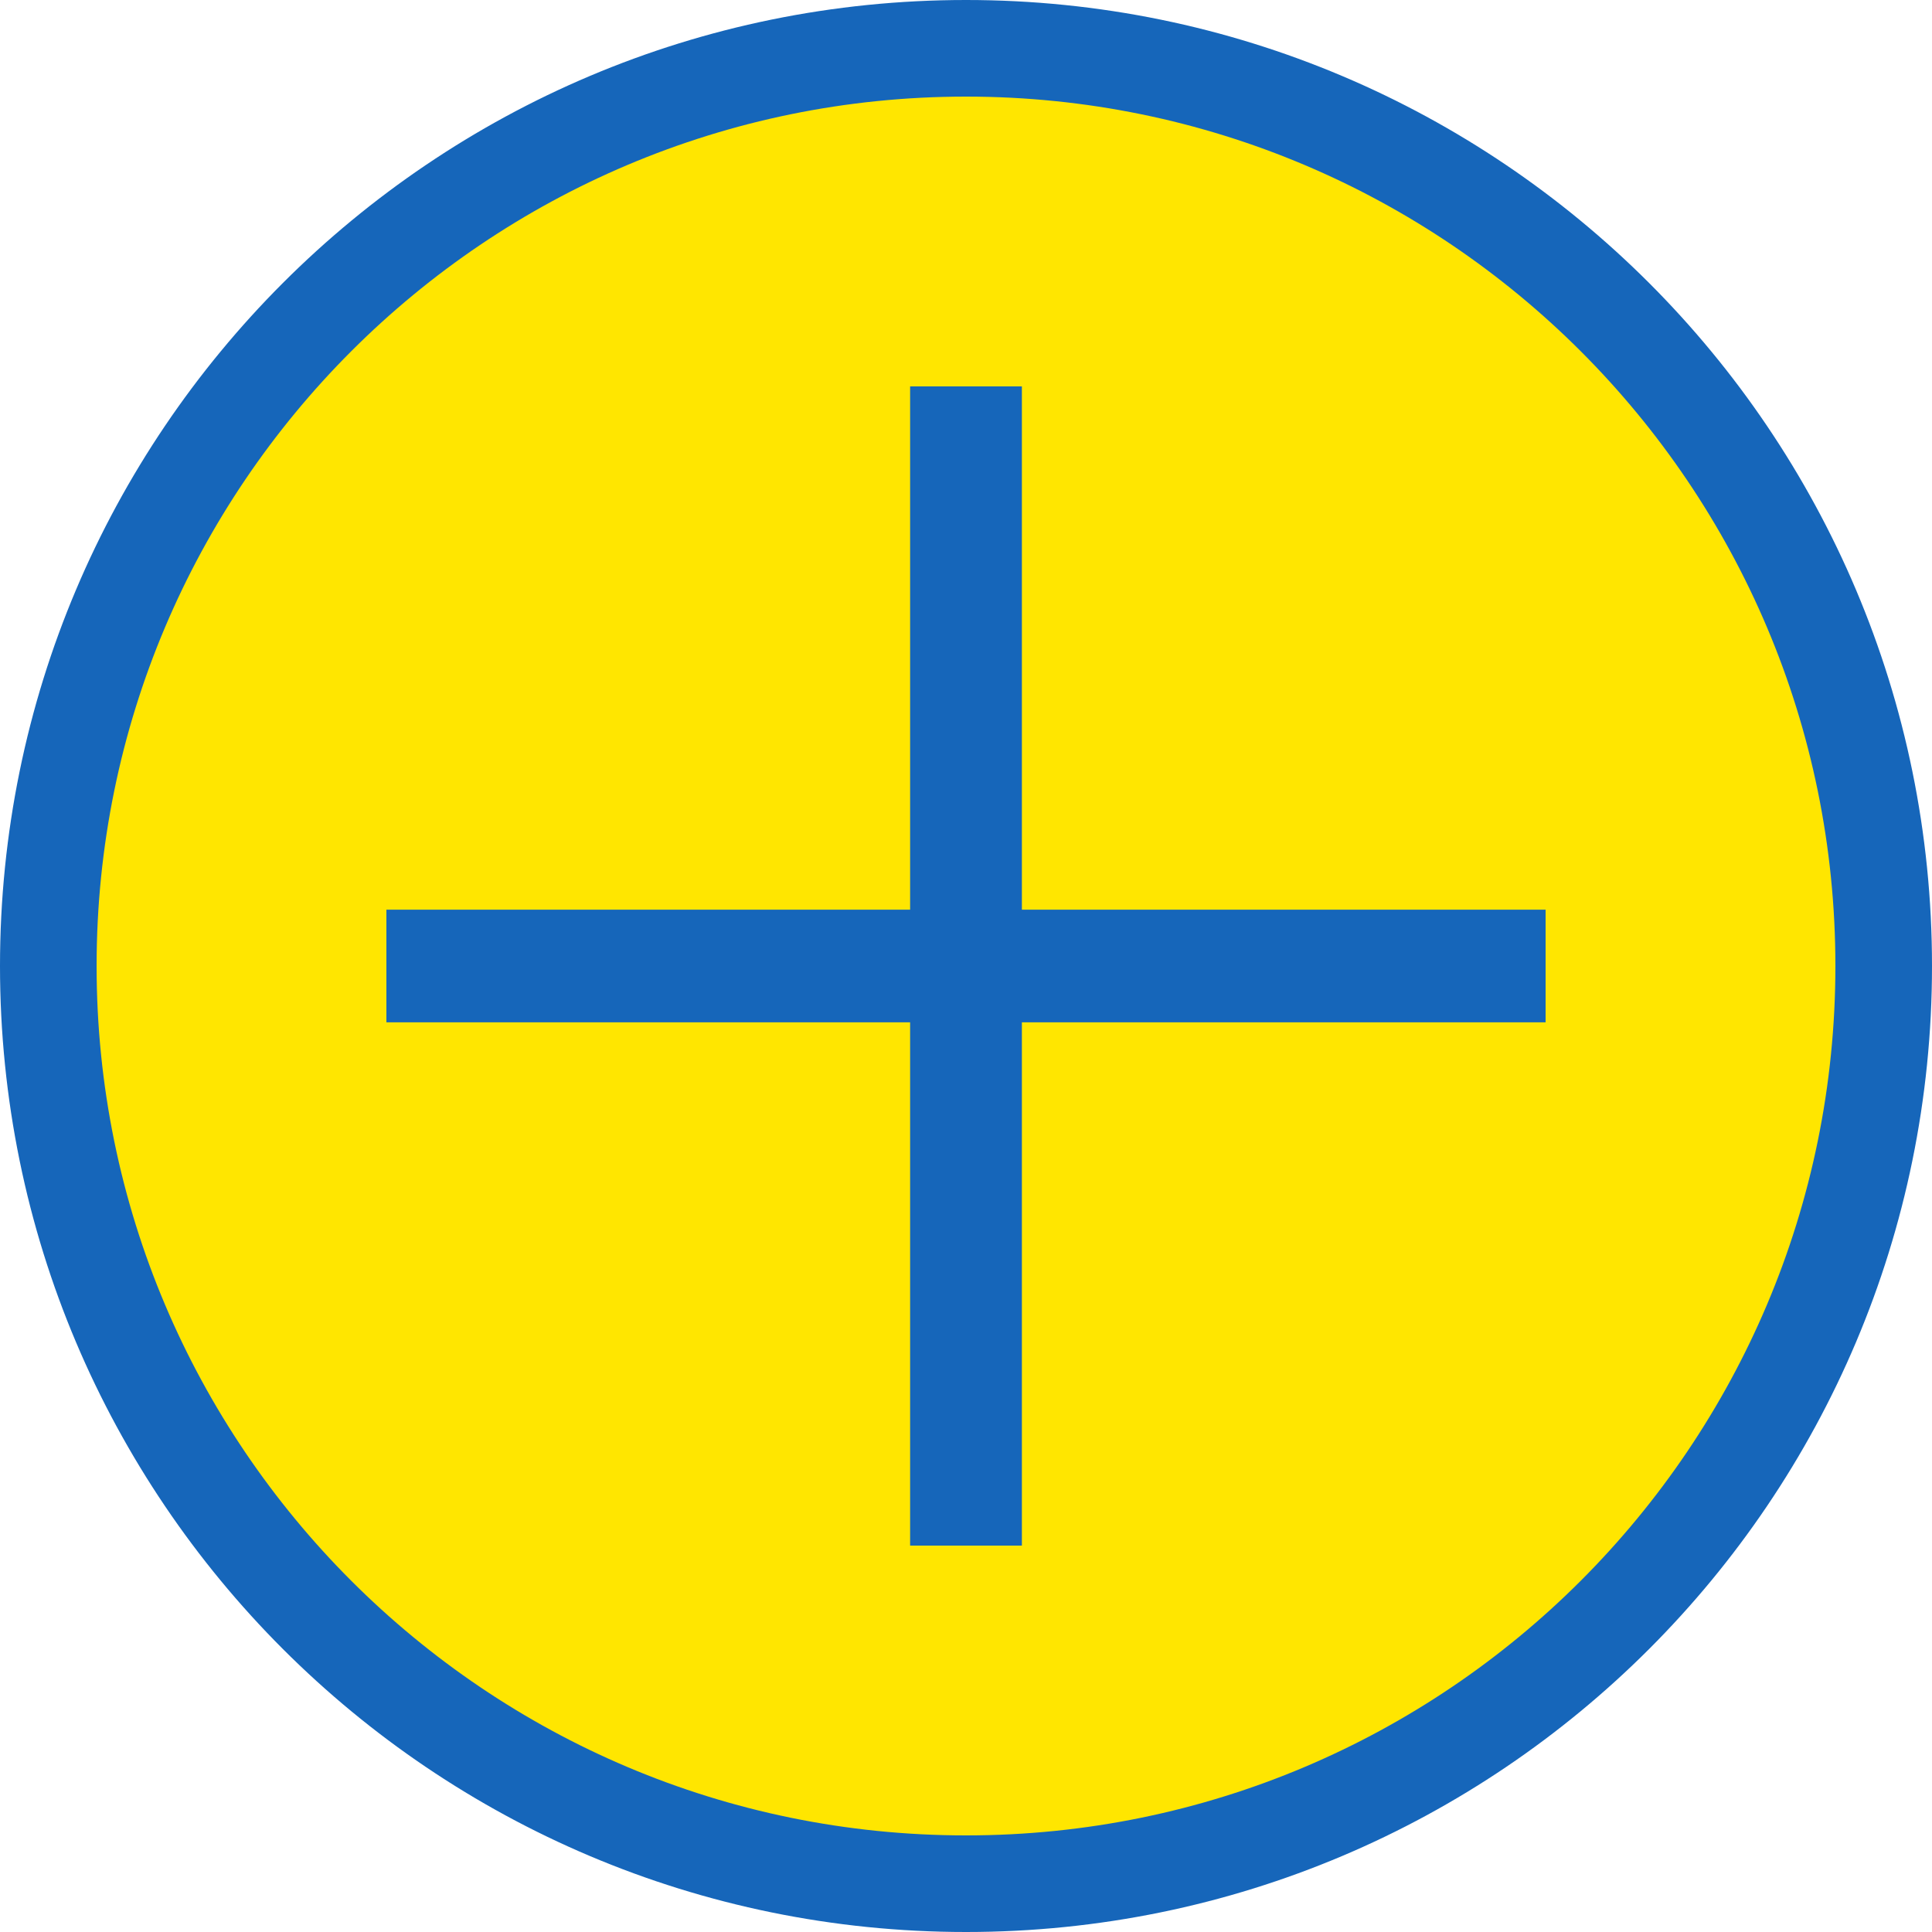
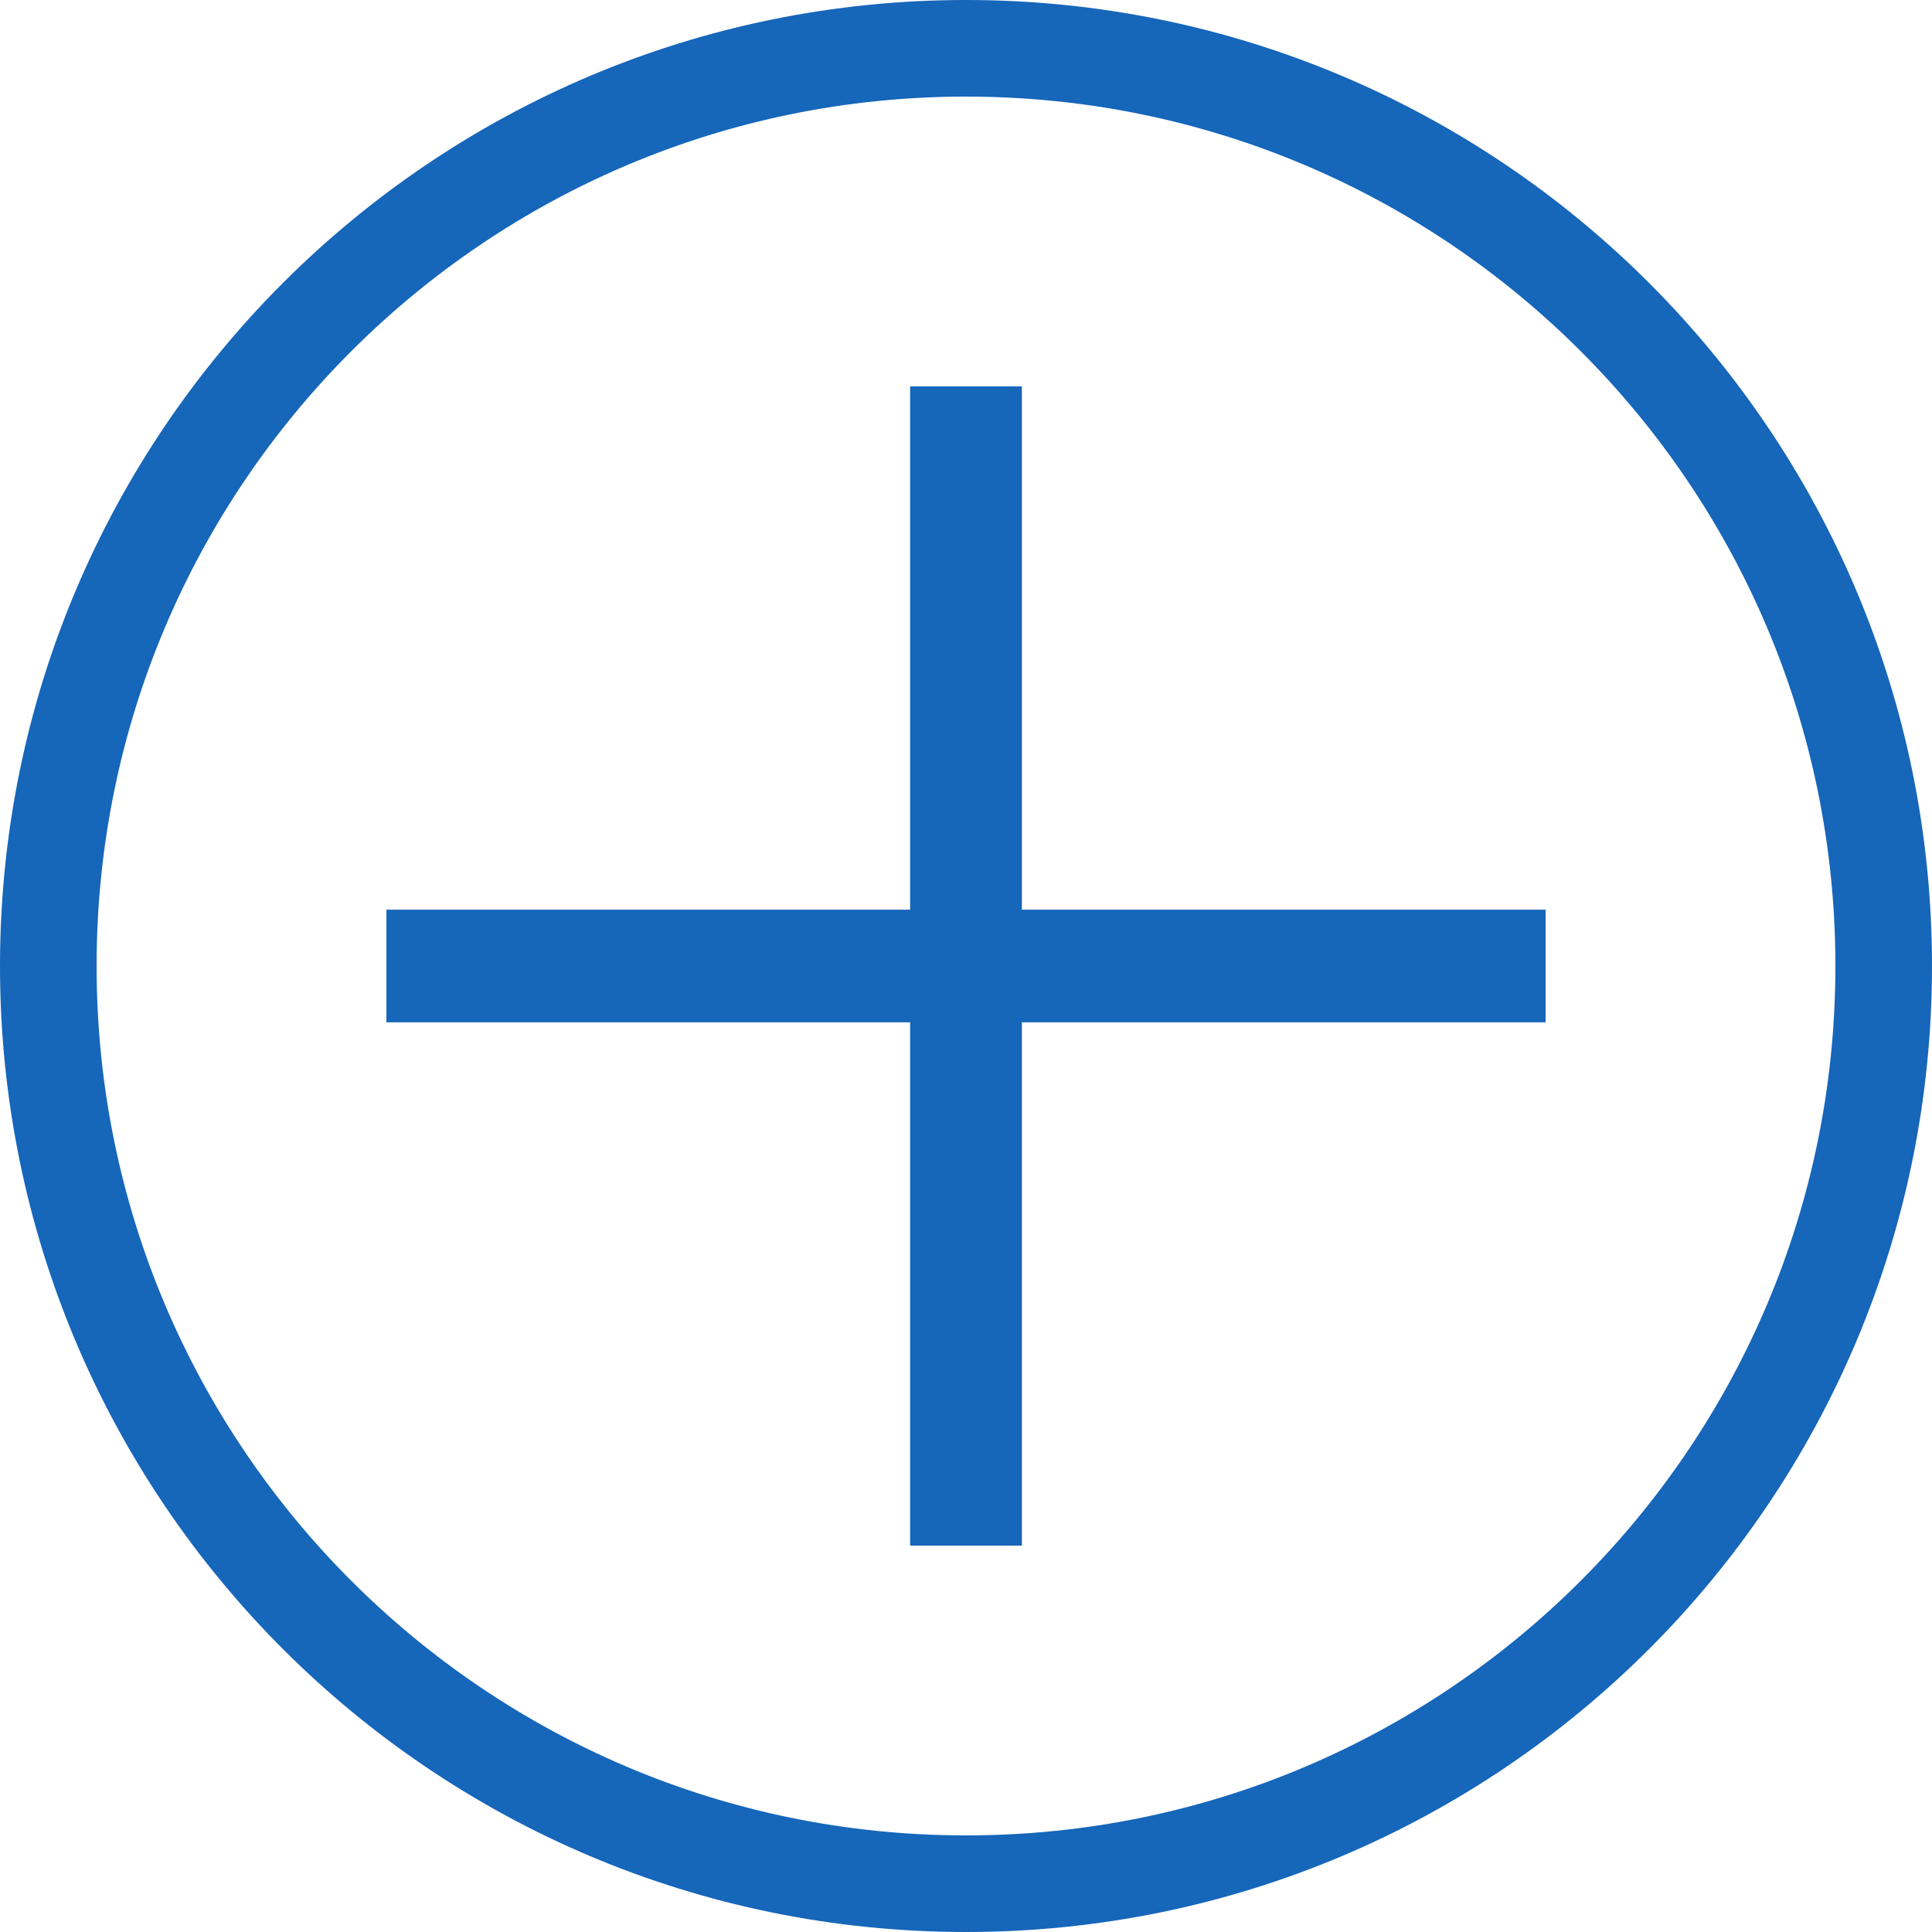
<svg xmlns="http://www.w3.org/2000/svg" width="40" height="40" viewBox="0 0 40 40" fill="none">
-   <rect x="1" y="1" width="38" height="38" rx="19" fill="#FFE600" />
+   <rect x="1" y="1" width="38" height="38" rx="19" fill="transparent" />
  <rect x="1" y="1" width="38" height="38" rx="19" stroke="#1666ba" stroke-width="2" />
  <path d="M18.843 32V8H21.157V32H18.843ZM8 21.166V18.834H32V21.166H8Z" fill="#1666ba" />
</svg>
